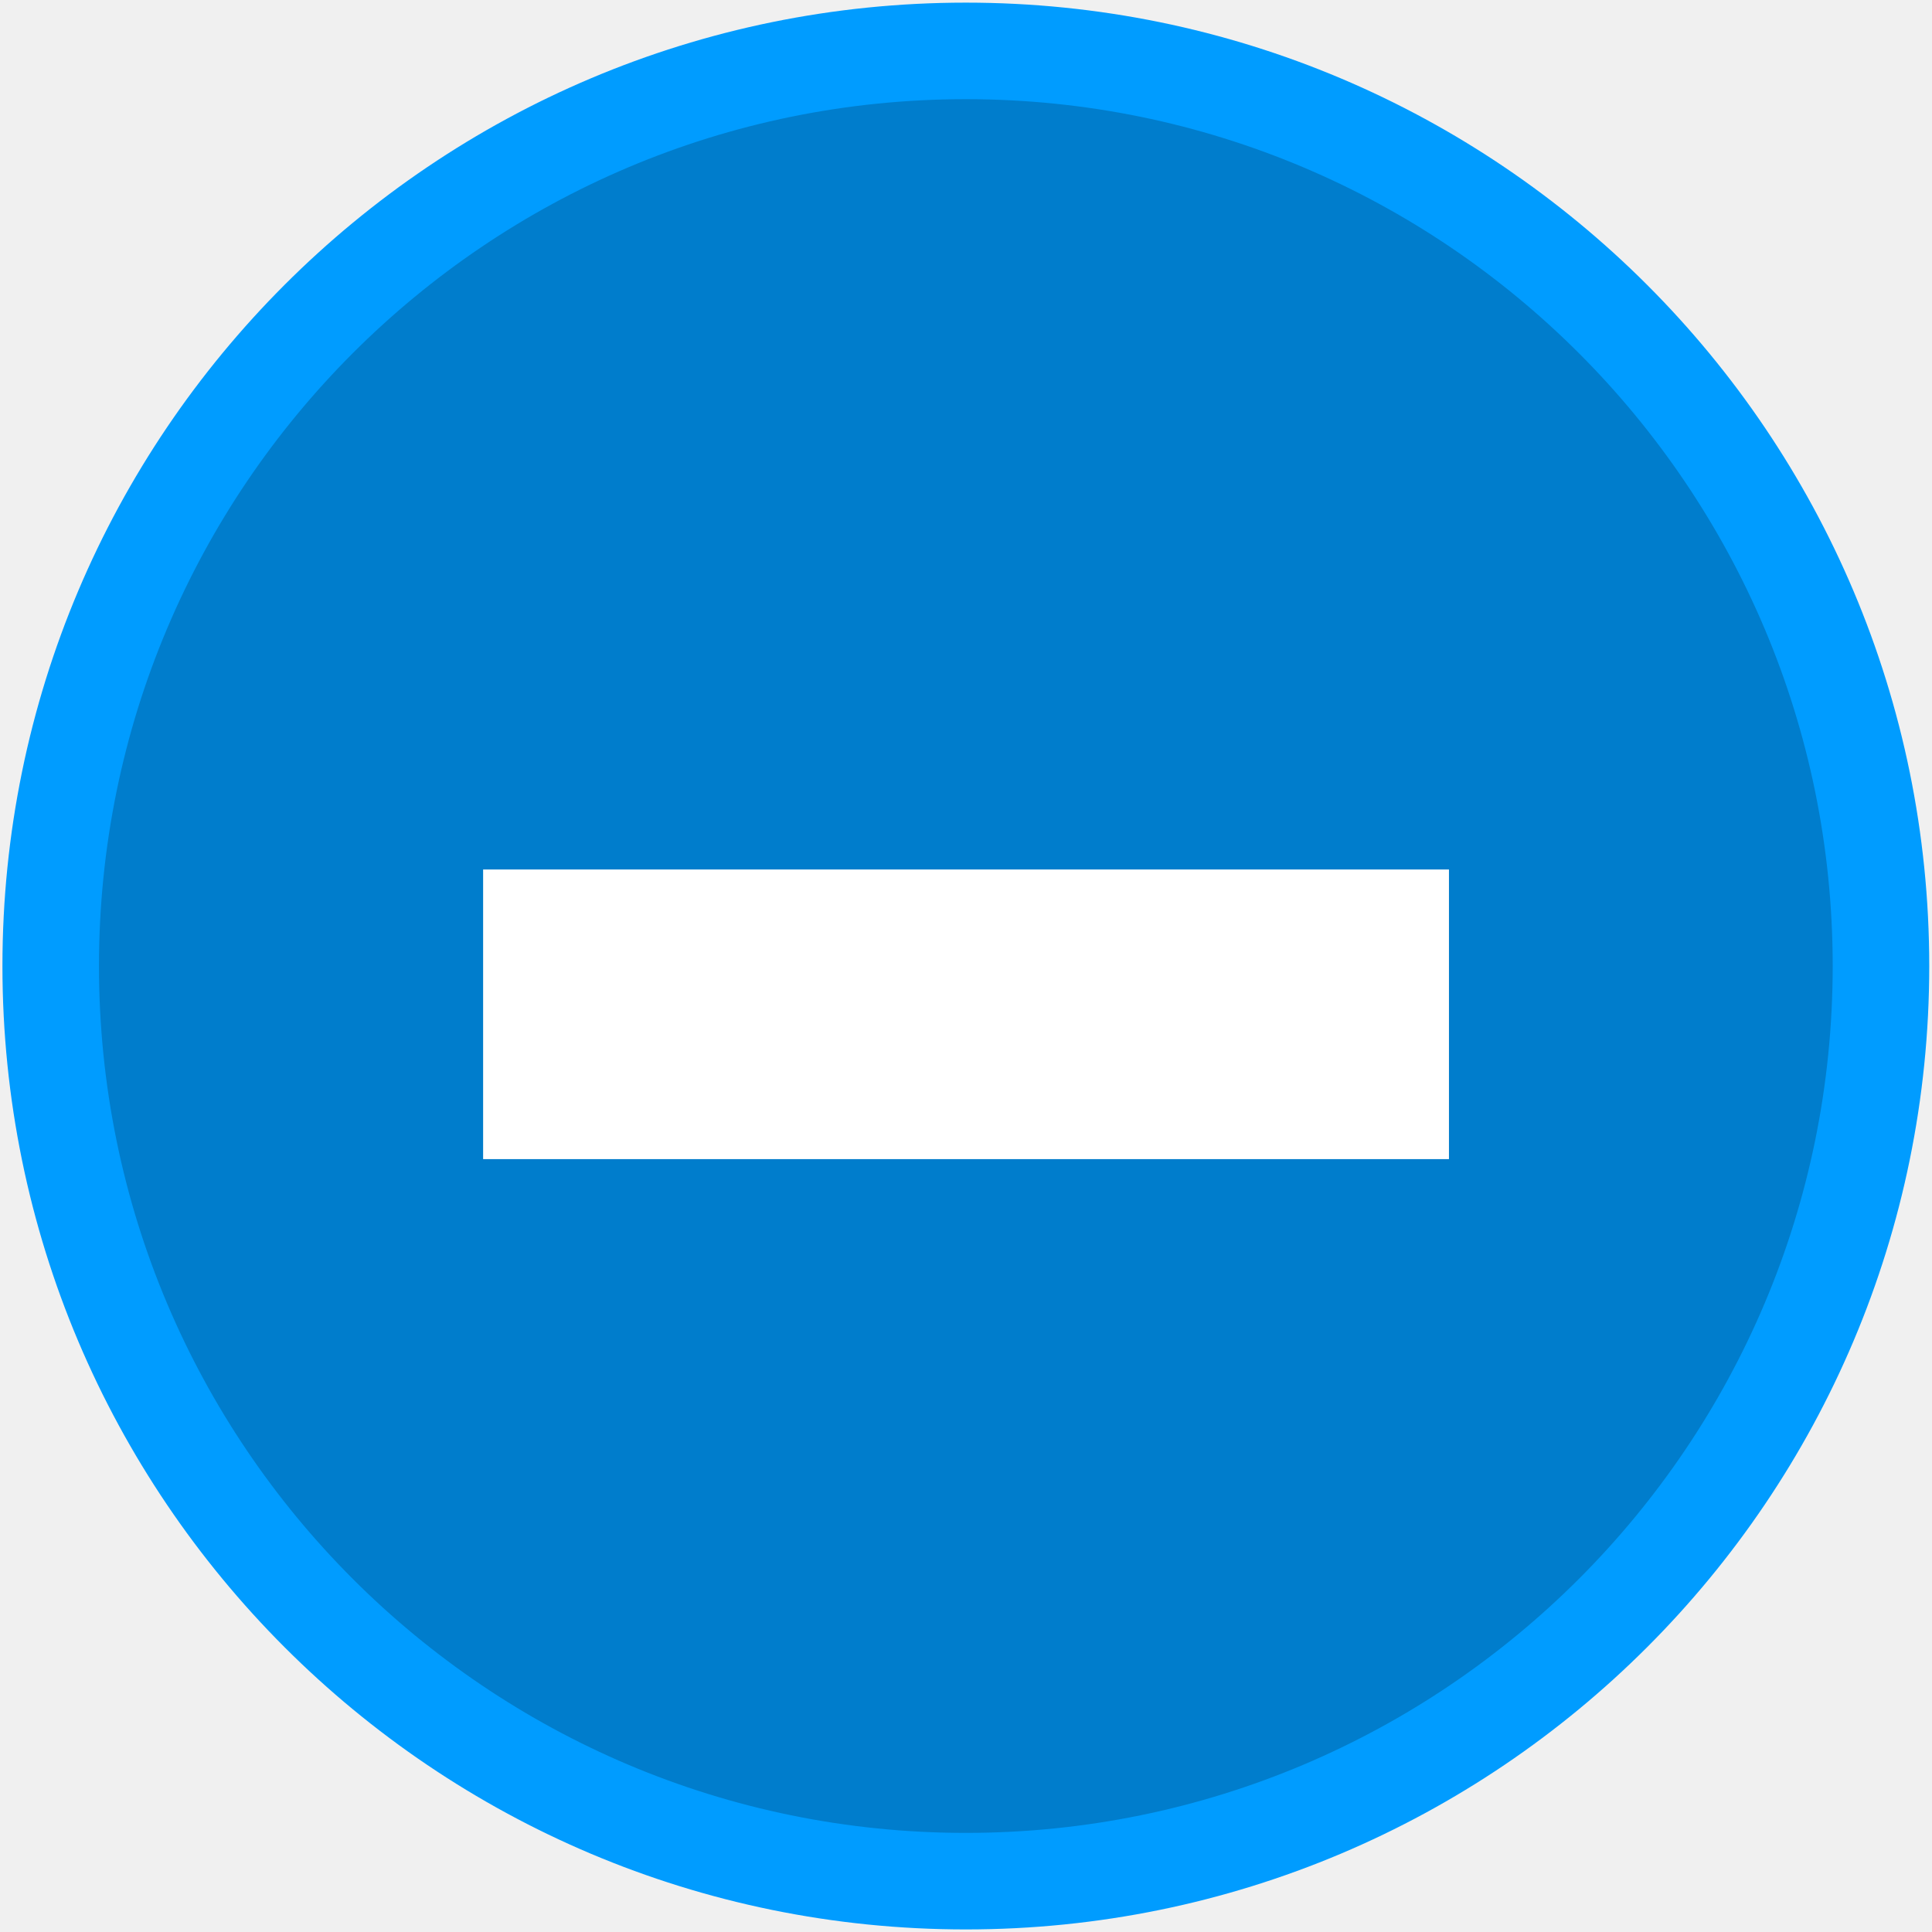
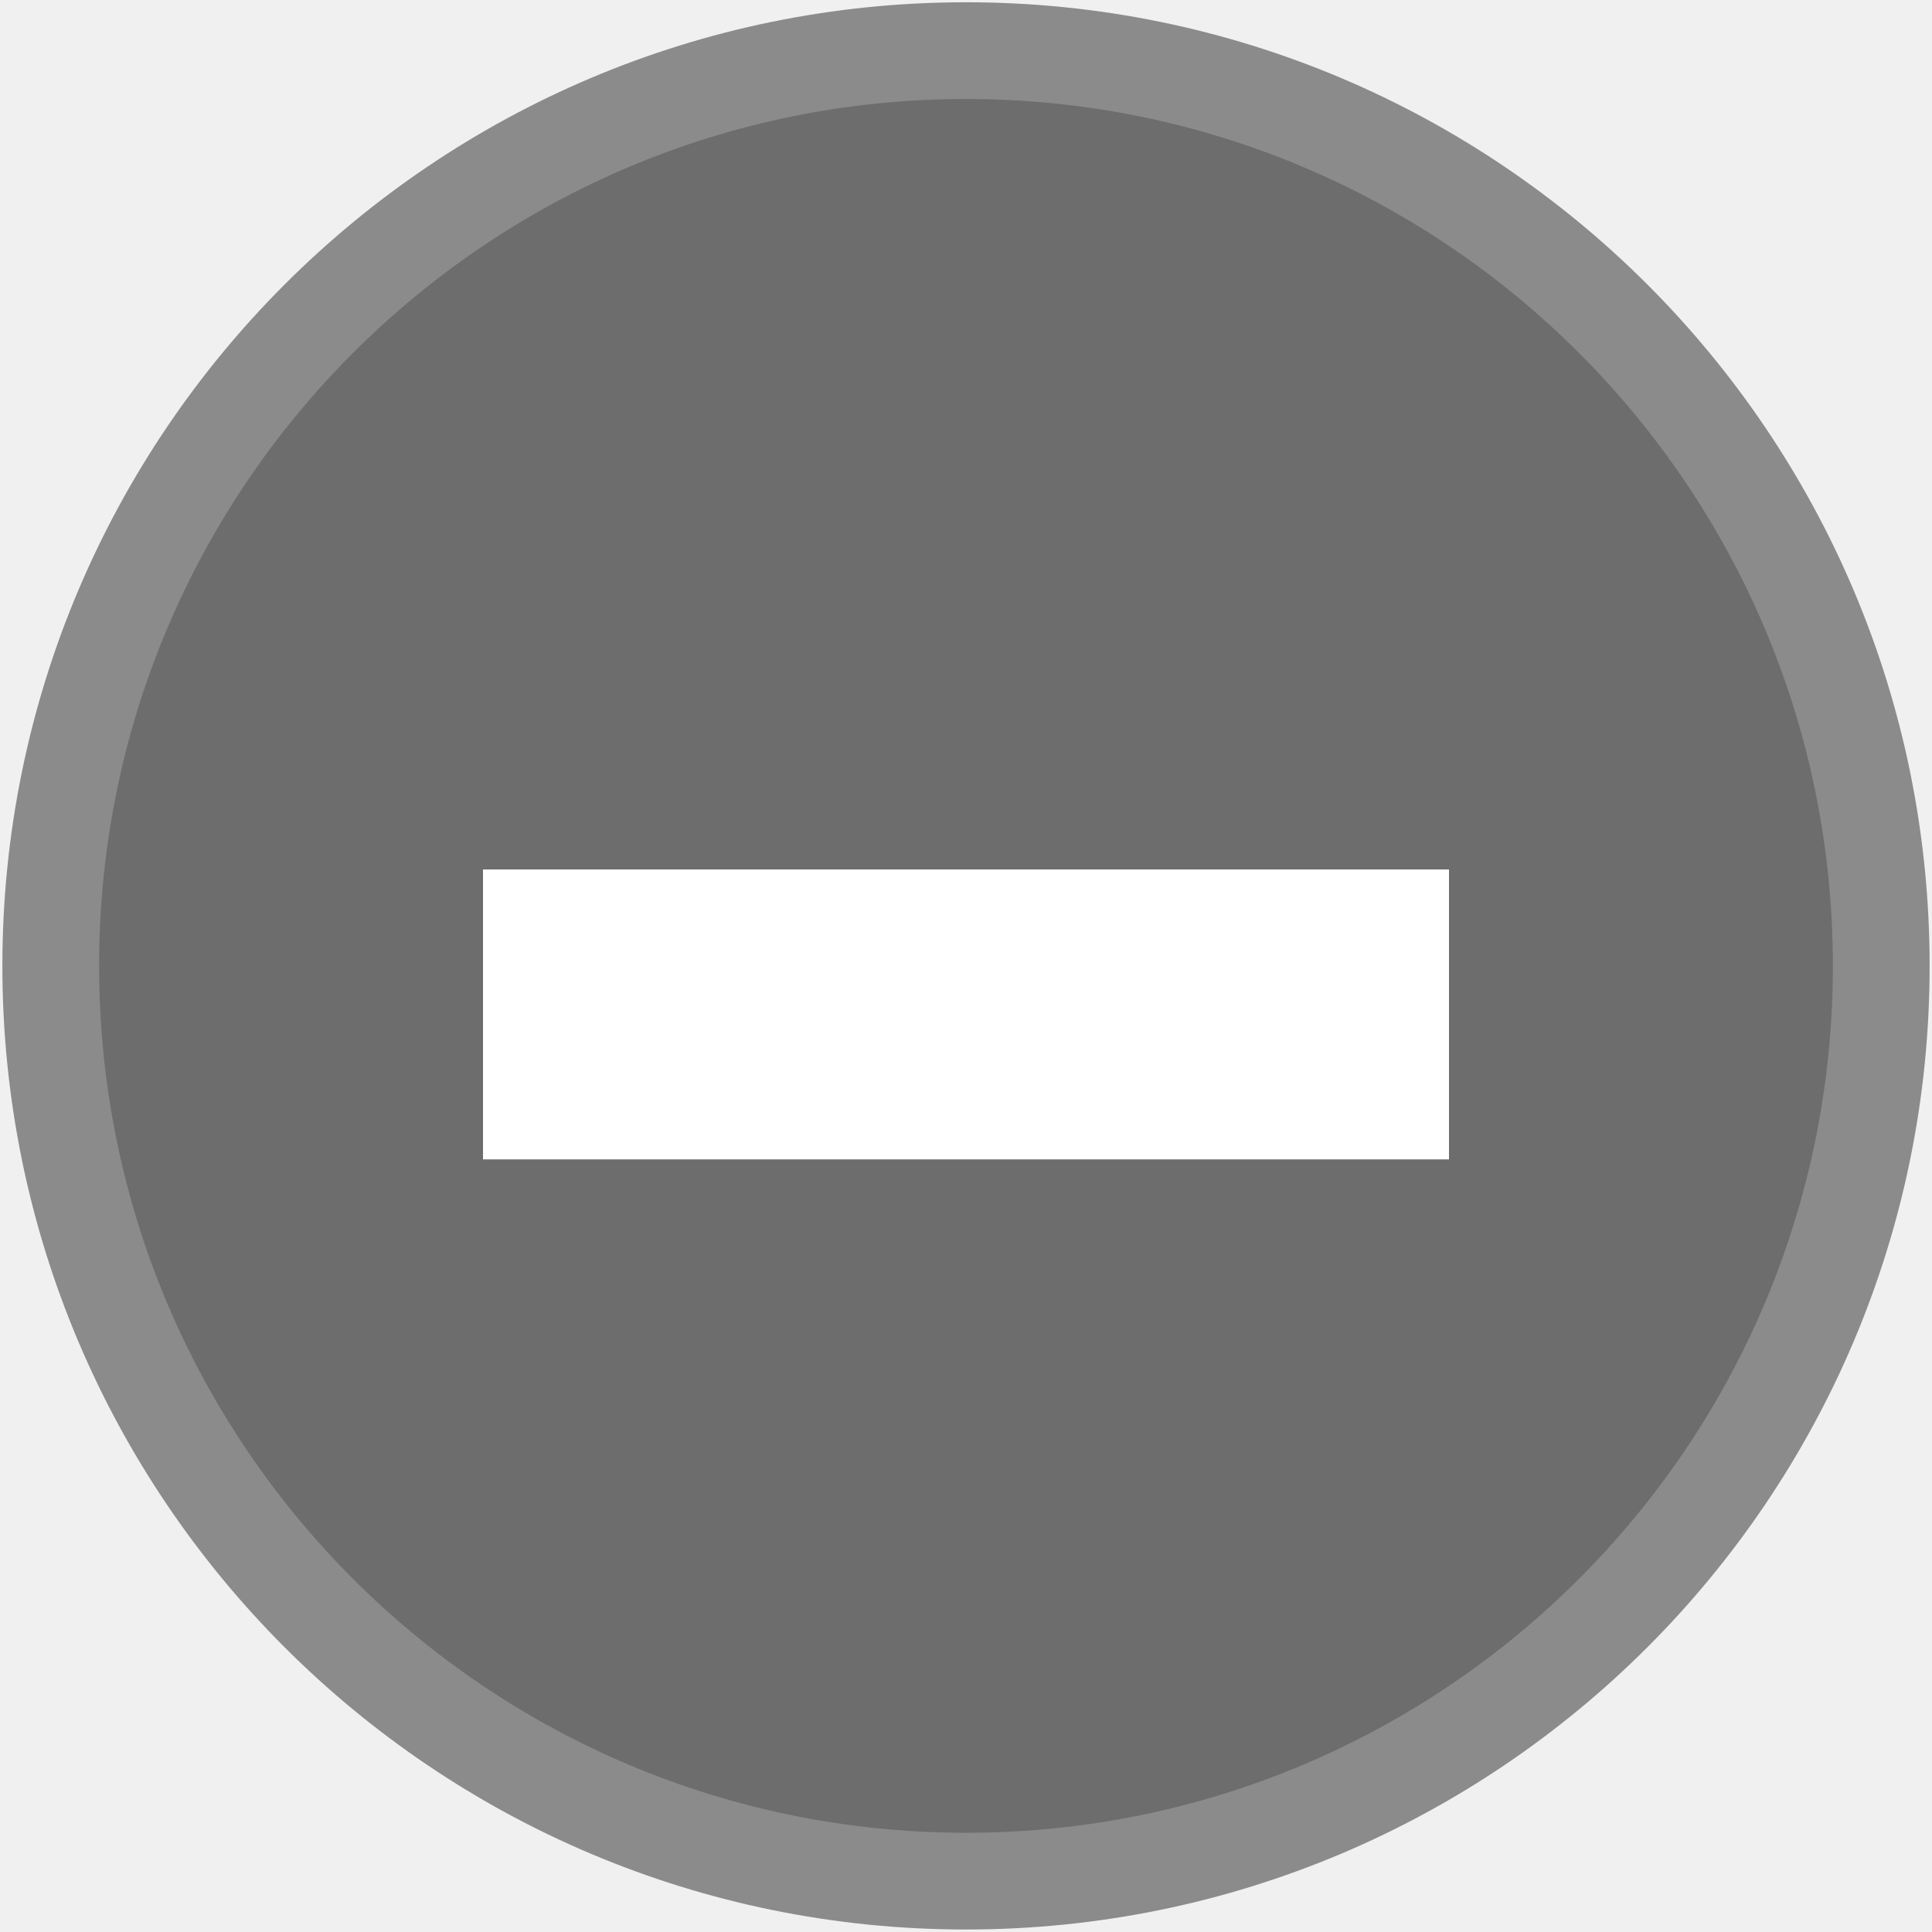
- <svg xmlns="http://www.w3.org/2000/svg" width="20" height="20" viewBox="0 0 5.292 5.292" version="1.1" id="svg8">
+ <svg xmlns="http://www.w3.org/2000/svg" id="svg8" version="1.1" viewBox="0 0 5.292 5.292" height="20" width="20">
  <defs id="defs2" />
-   <g id="layer1" transform="matrix(1.111111,0,0,1.111111,1.8212526e-8,-324.7083)">
-     <circle style="opacity:1;fill:#007dcc;fill-opacity:1;stroke:#009cff;stroke-width:0.238;stroke-linecap:round;stroke-linejoin:miter;stroke-miterlimit:4;stroke-dasharray:none;stroke-opacity:1;paint-order:markers fill stroke" id="path815" cx="2.381" cy="294.619" r="2.256" />
-     <path style="opacity:1;fill:#ffffff;fill-opacity:1;stroke:none;stroke-width:0.208;stroke-linecap:round;stroke-linejoin:miter;stroke-miterlimit:4;stroke-dasharray:none;stroke-opacity:1;paint-order:markers fill stroke" d="m 1.191,294.381 h 2.381 v 0.714 h -2.381 z" id="rect1265" />
+   <g transform="translate(0,-291.7083)" id="layer1">
+     <circle r="2.507" cy="294.354" cx="2.646" id="path815" style="opacity:1;fill:#6d6d6d;fill-opacity:1;stroke:#8b8b8b;stroke-width:0.265;stroke-linecap:round;stroke-linejoin:miter;stroke-miterlimit:4;stroke-dasharray:none;stroke-opacity:1;paint-order:markers fill stroke" />
+     <path id="rect1265" d="m 1.323,294.09 2.646,0 0,0.794 -2.646,0 z" style="opacity:1;fill:#ffffff;fill-opacity:1;stroke:none;stroke-width:0.208;stroke-linecap:round;stroke-linejoin:miter;stroke-miterlimit:4;stroke-dasharray:none;stroke-opacity:1;paint-order:markers fill stroke" />
  </g>
</svg>
